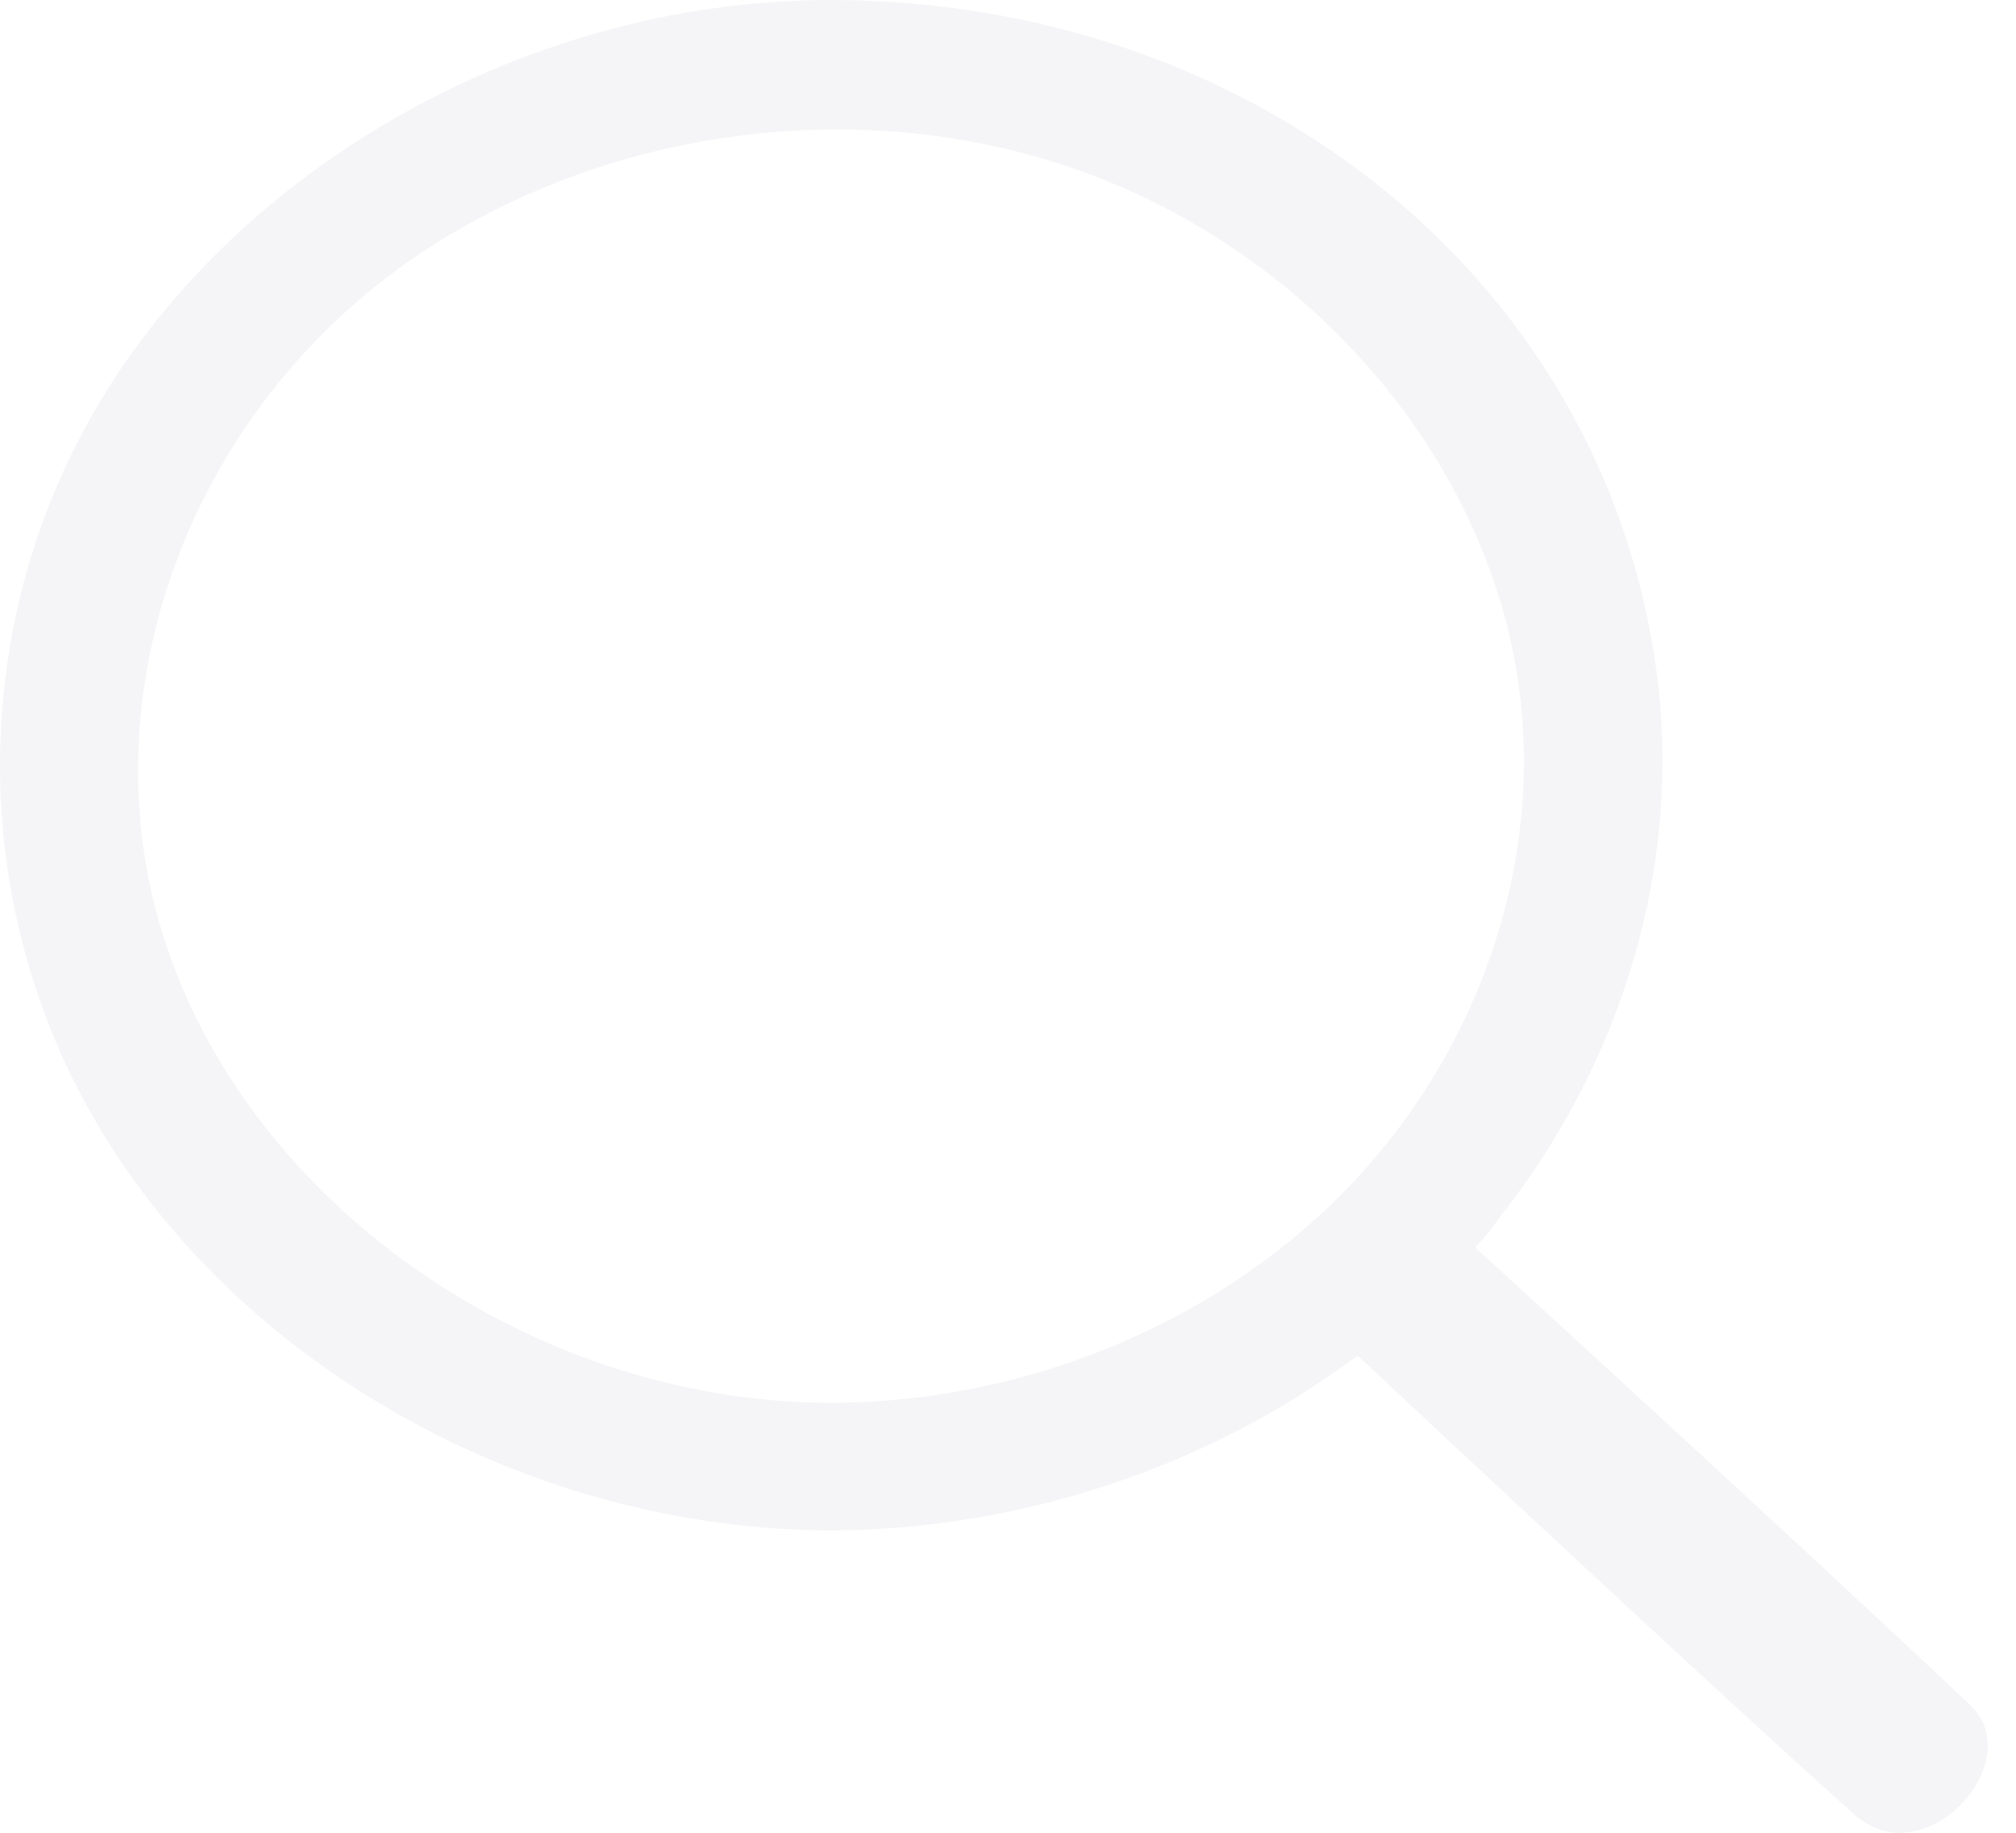
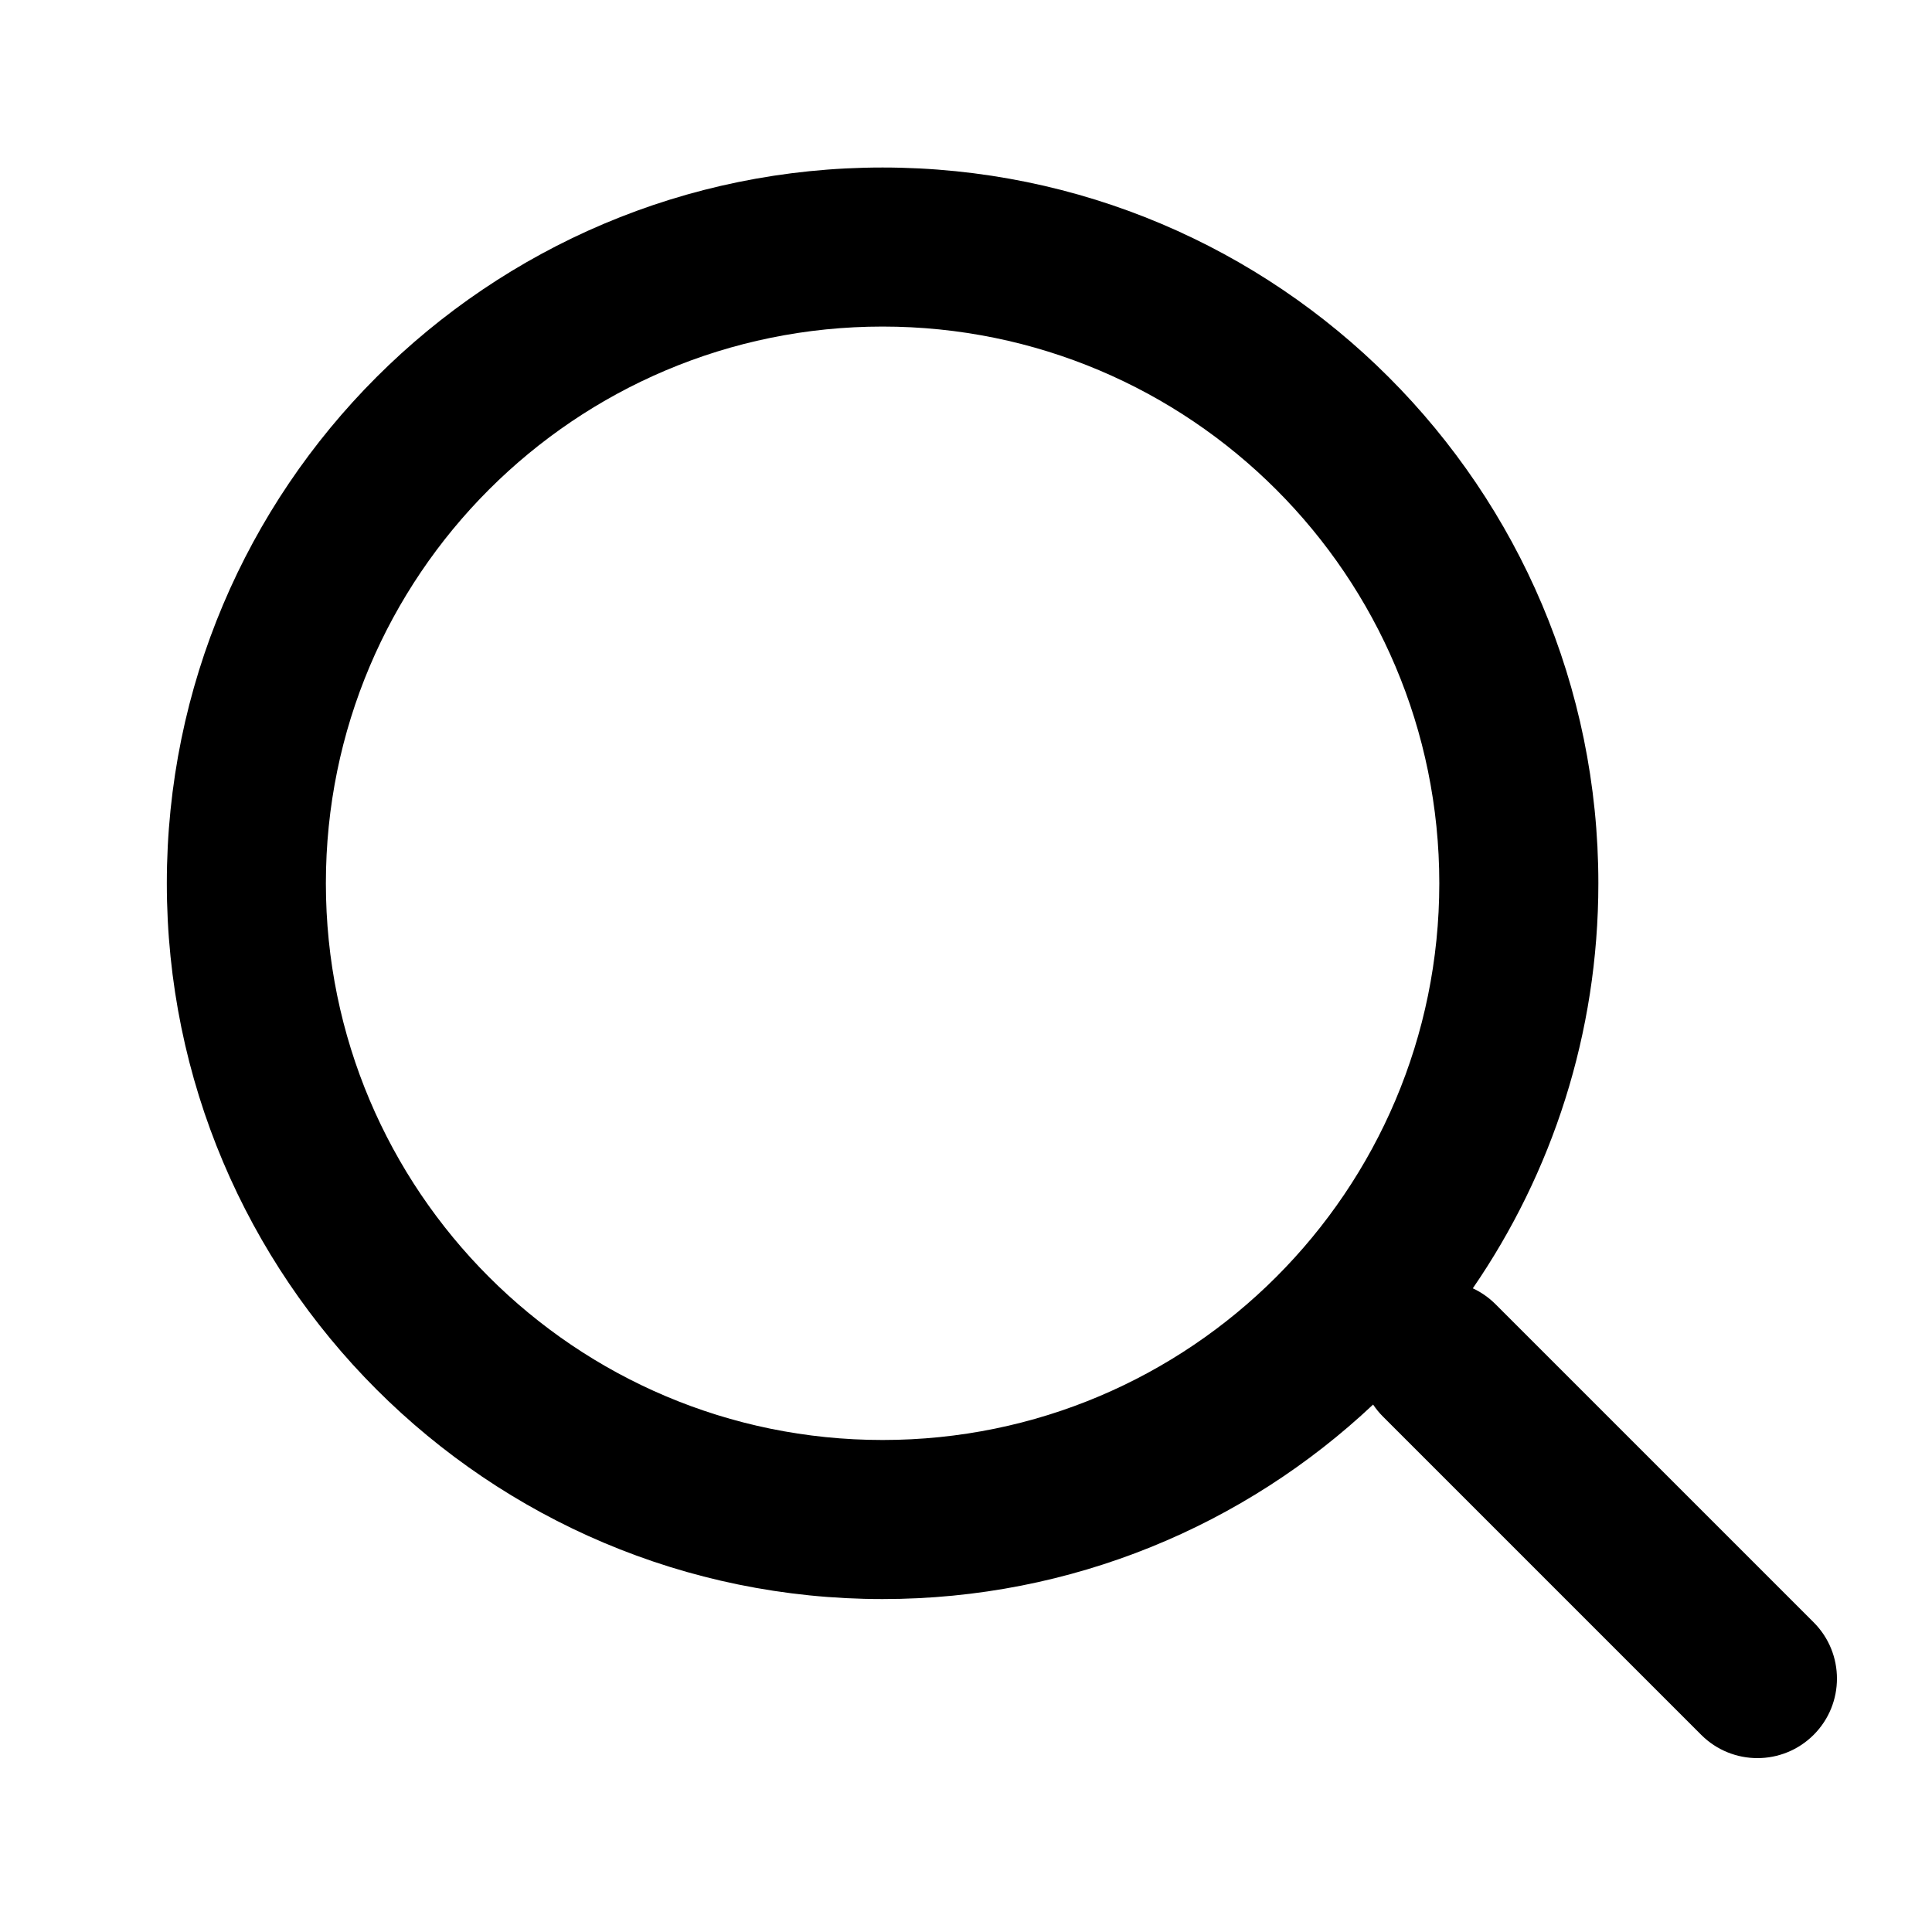
- <svg xmlns="http://www.w3.org/2000/svg" width="55" height="50" viewBox="0 0 55 50" fill="none">
-   <path fill-rule="evenodd" clip-rule="evenodd" d="M36.148 37.558C32.307 40.172 44.25 28.941 40.851 33.211C40.936 33.204 40.779 33.441 40.25 34.034C40.25 34.034 49.326 42.325 53.781 46.544C55.328 48.082 52.537 51.152 50.642 49.549C46.607 45.95 37.061 37.003 37.046 36.989L36.148 37.558Z" fill="#F5F5F7" />
-   <path d="M22.812 41.75C28.652 41.698 34.432 39.474 38.589 35.696C43.526 31.209 46.069 24.57 45.182 18.232C43.662 7.371 33.954 0 22.667 0C14.091 0 5.757 4.934 2.101 12.087C-0.697 17.564 -0.703 24.177 2.101 29.663C5.731 36.767 13.929 41.674 22.52 41.75C22.618 41.75 22.716 41.75 22.812 41.75ZM22.544 38.27C13.823 38.193 5.686 31.991 4.068 24.038C2.928 18.432 5.081 12.365 9.567 8.383C14.803 3.733 23.034 2.176 29.878 4.812C36.002 7.169 40.585 12.644 41.43 18.676C42.153 23.846 40.136 29.265 36.172 32.997C32.694 36.271 27.817 38.226 22.788 38.27C22.706 38.27 22.626 38.27 22.544 38.27Z" fill="#F5F5F7" />
+ <svg xmlns="http://www.w3.org/2000/svg" width="101" height="101" viewBox="0 0 101 101" fill="none">
+   <path fill-rule="evenodd" clip-rule="evenodd" d="M17.036 46.176C17.036 30.102 30.066 17.072 46.139 17.072C62.213 17.072 75.243 30.102 75.243 46.176C75.243 62.249 62.213 75.279 46.139 75.279C30.066 75.279 17.036 62.249 17.036 46.176ZM46.139 8.757C25.474 8.757 8.721 25.51 8.721 46.176C8.721 66.842 25.474 83.595 46.139 83.595C56.063 83.595 65.085 79.731 71.782 73.427C71.932 73.651 72.105 73.864 72.303 74.061L88.934 90.692C90.558 92.316 93.19 92.316 94.814 90.692C96.437 89.069 96.437 86.436 94.814 84.812L78.183 68.182C77.828 67.827 77.425 67.55 76.995 67.35C81.135 61.329 83.558 54.035 83.558 46.176C83.558 25.51 66.805 8.757 46.139 8.757Z" fill="black" />
</svg>
